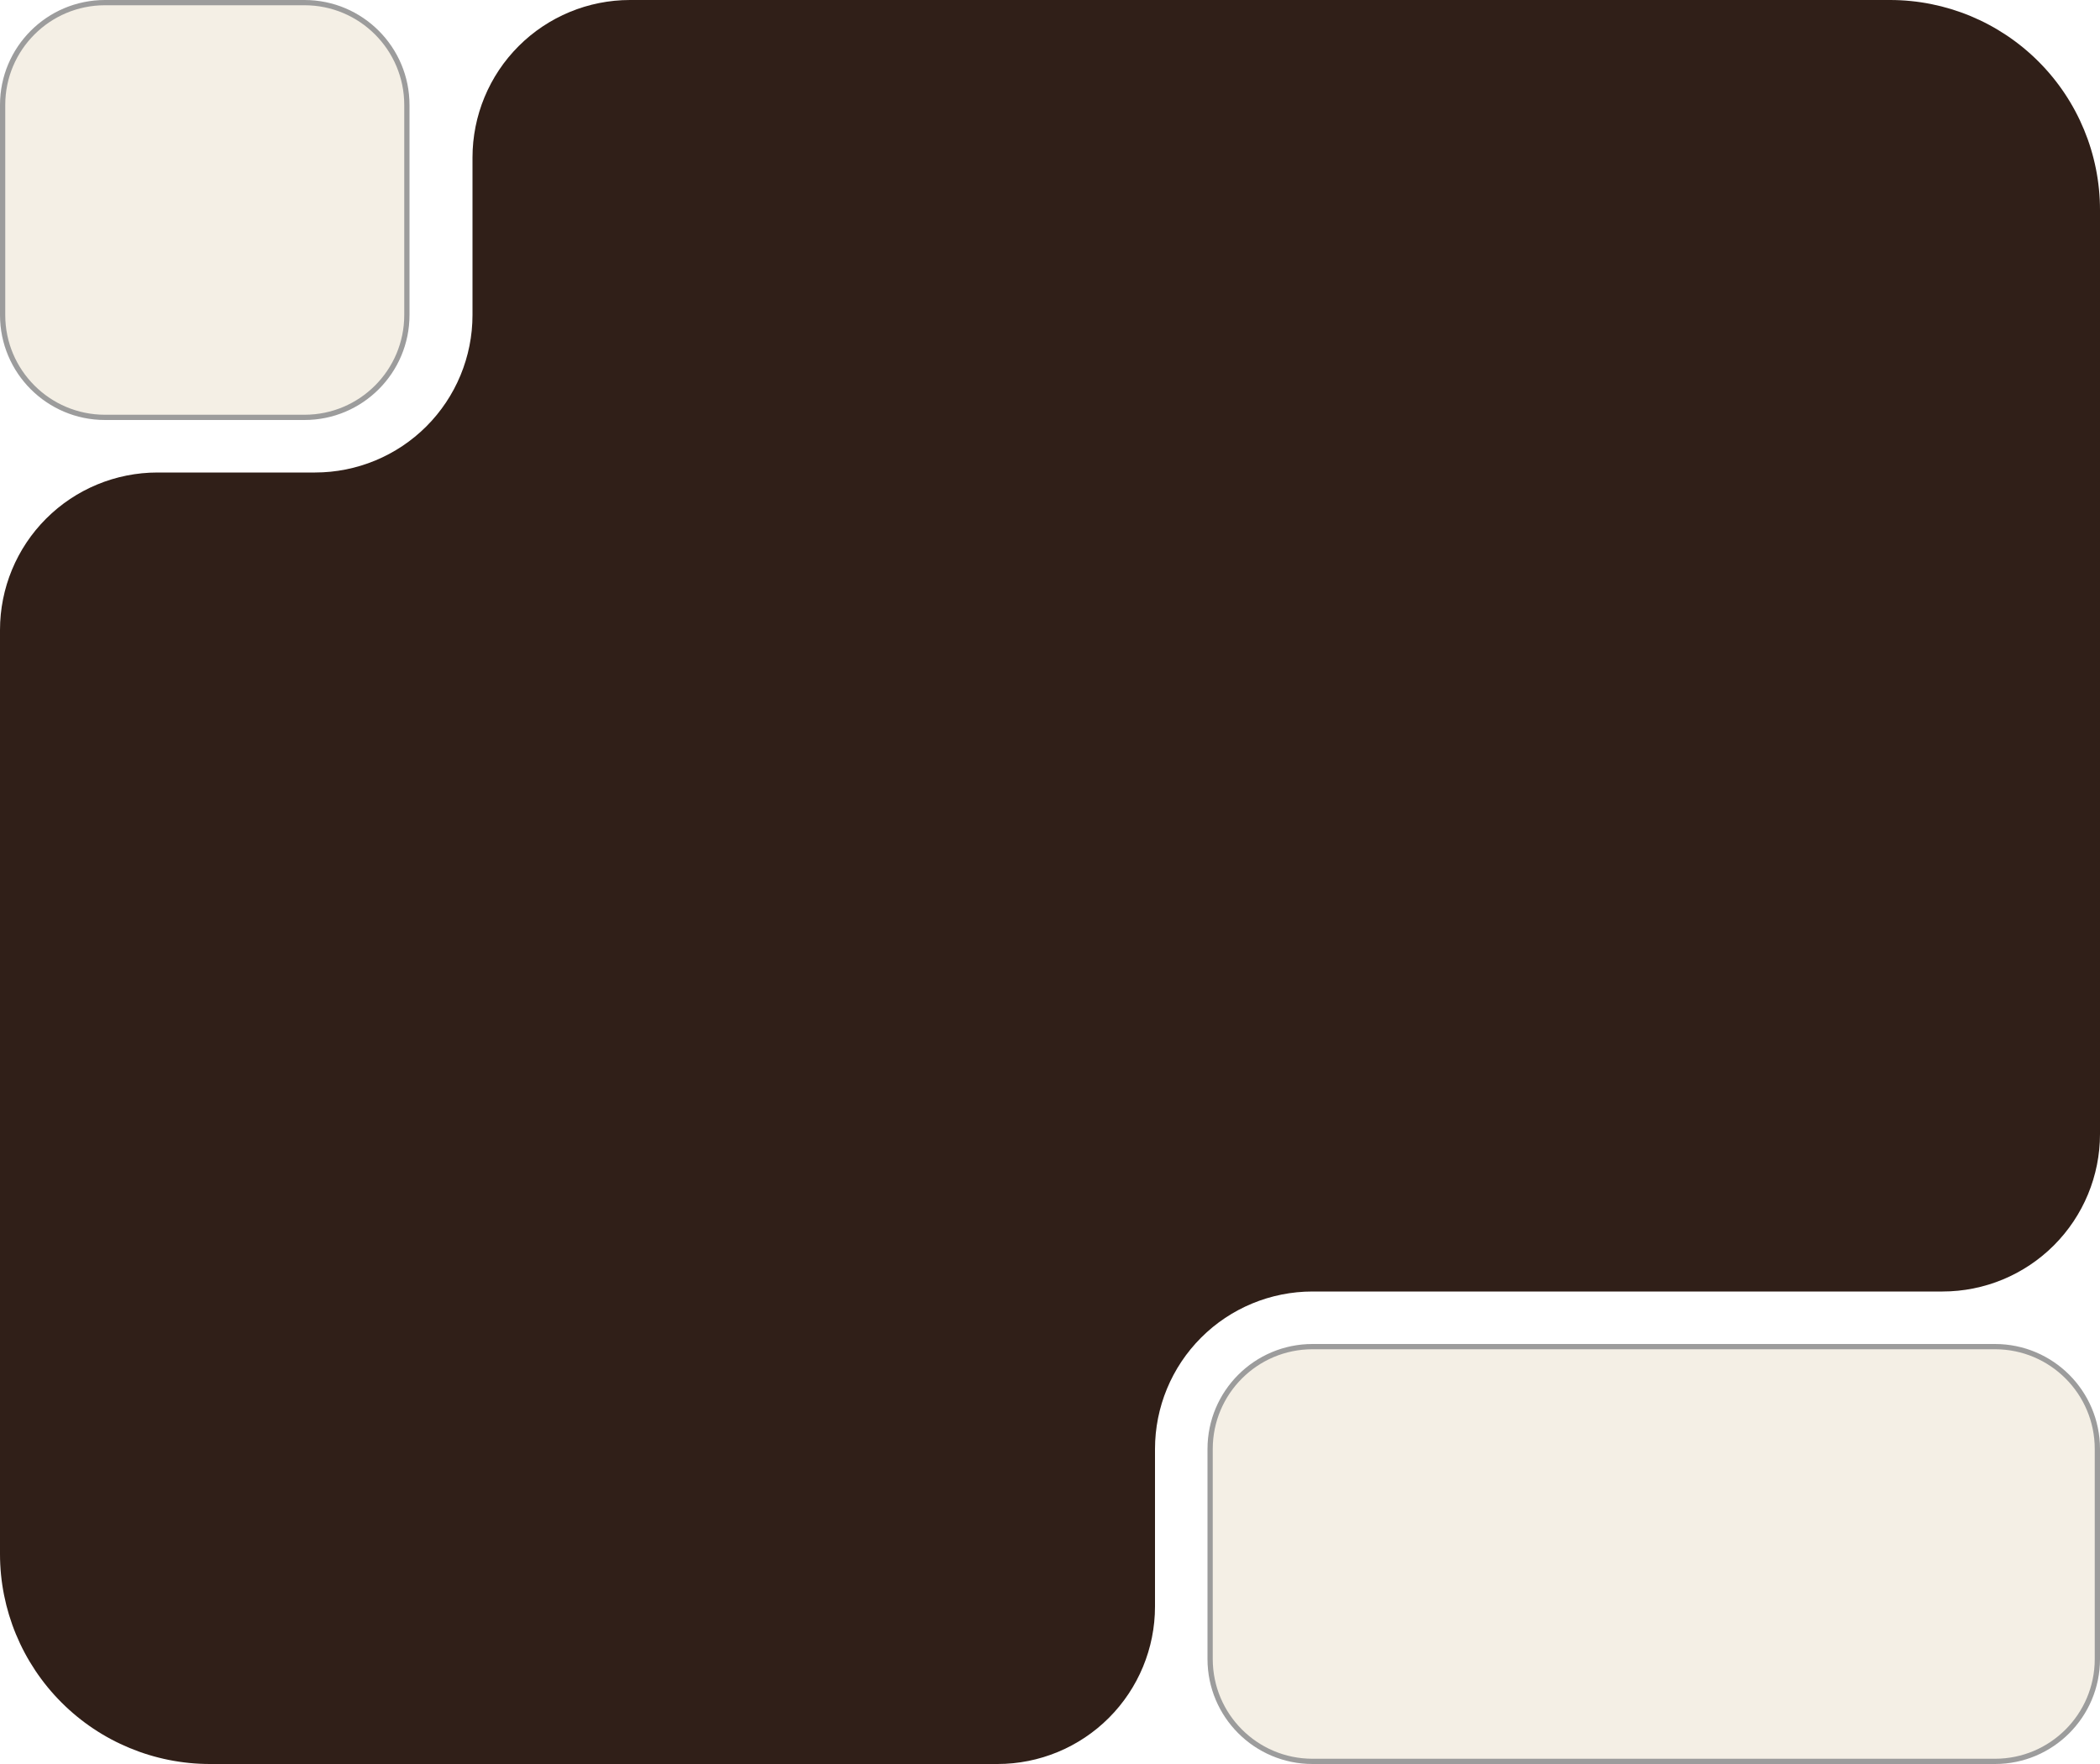
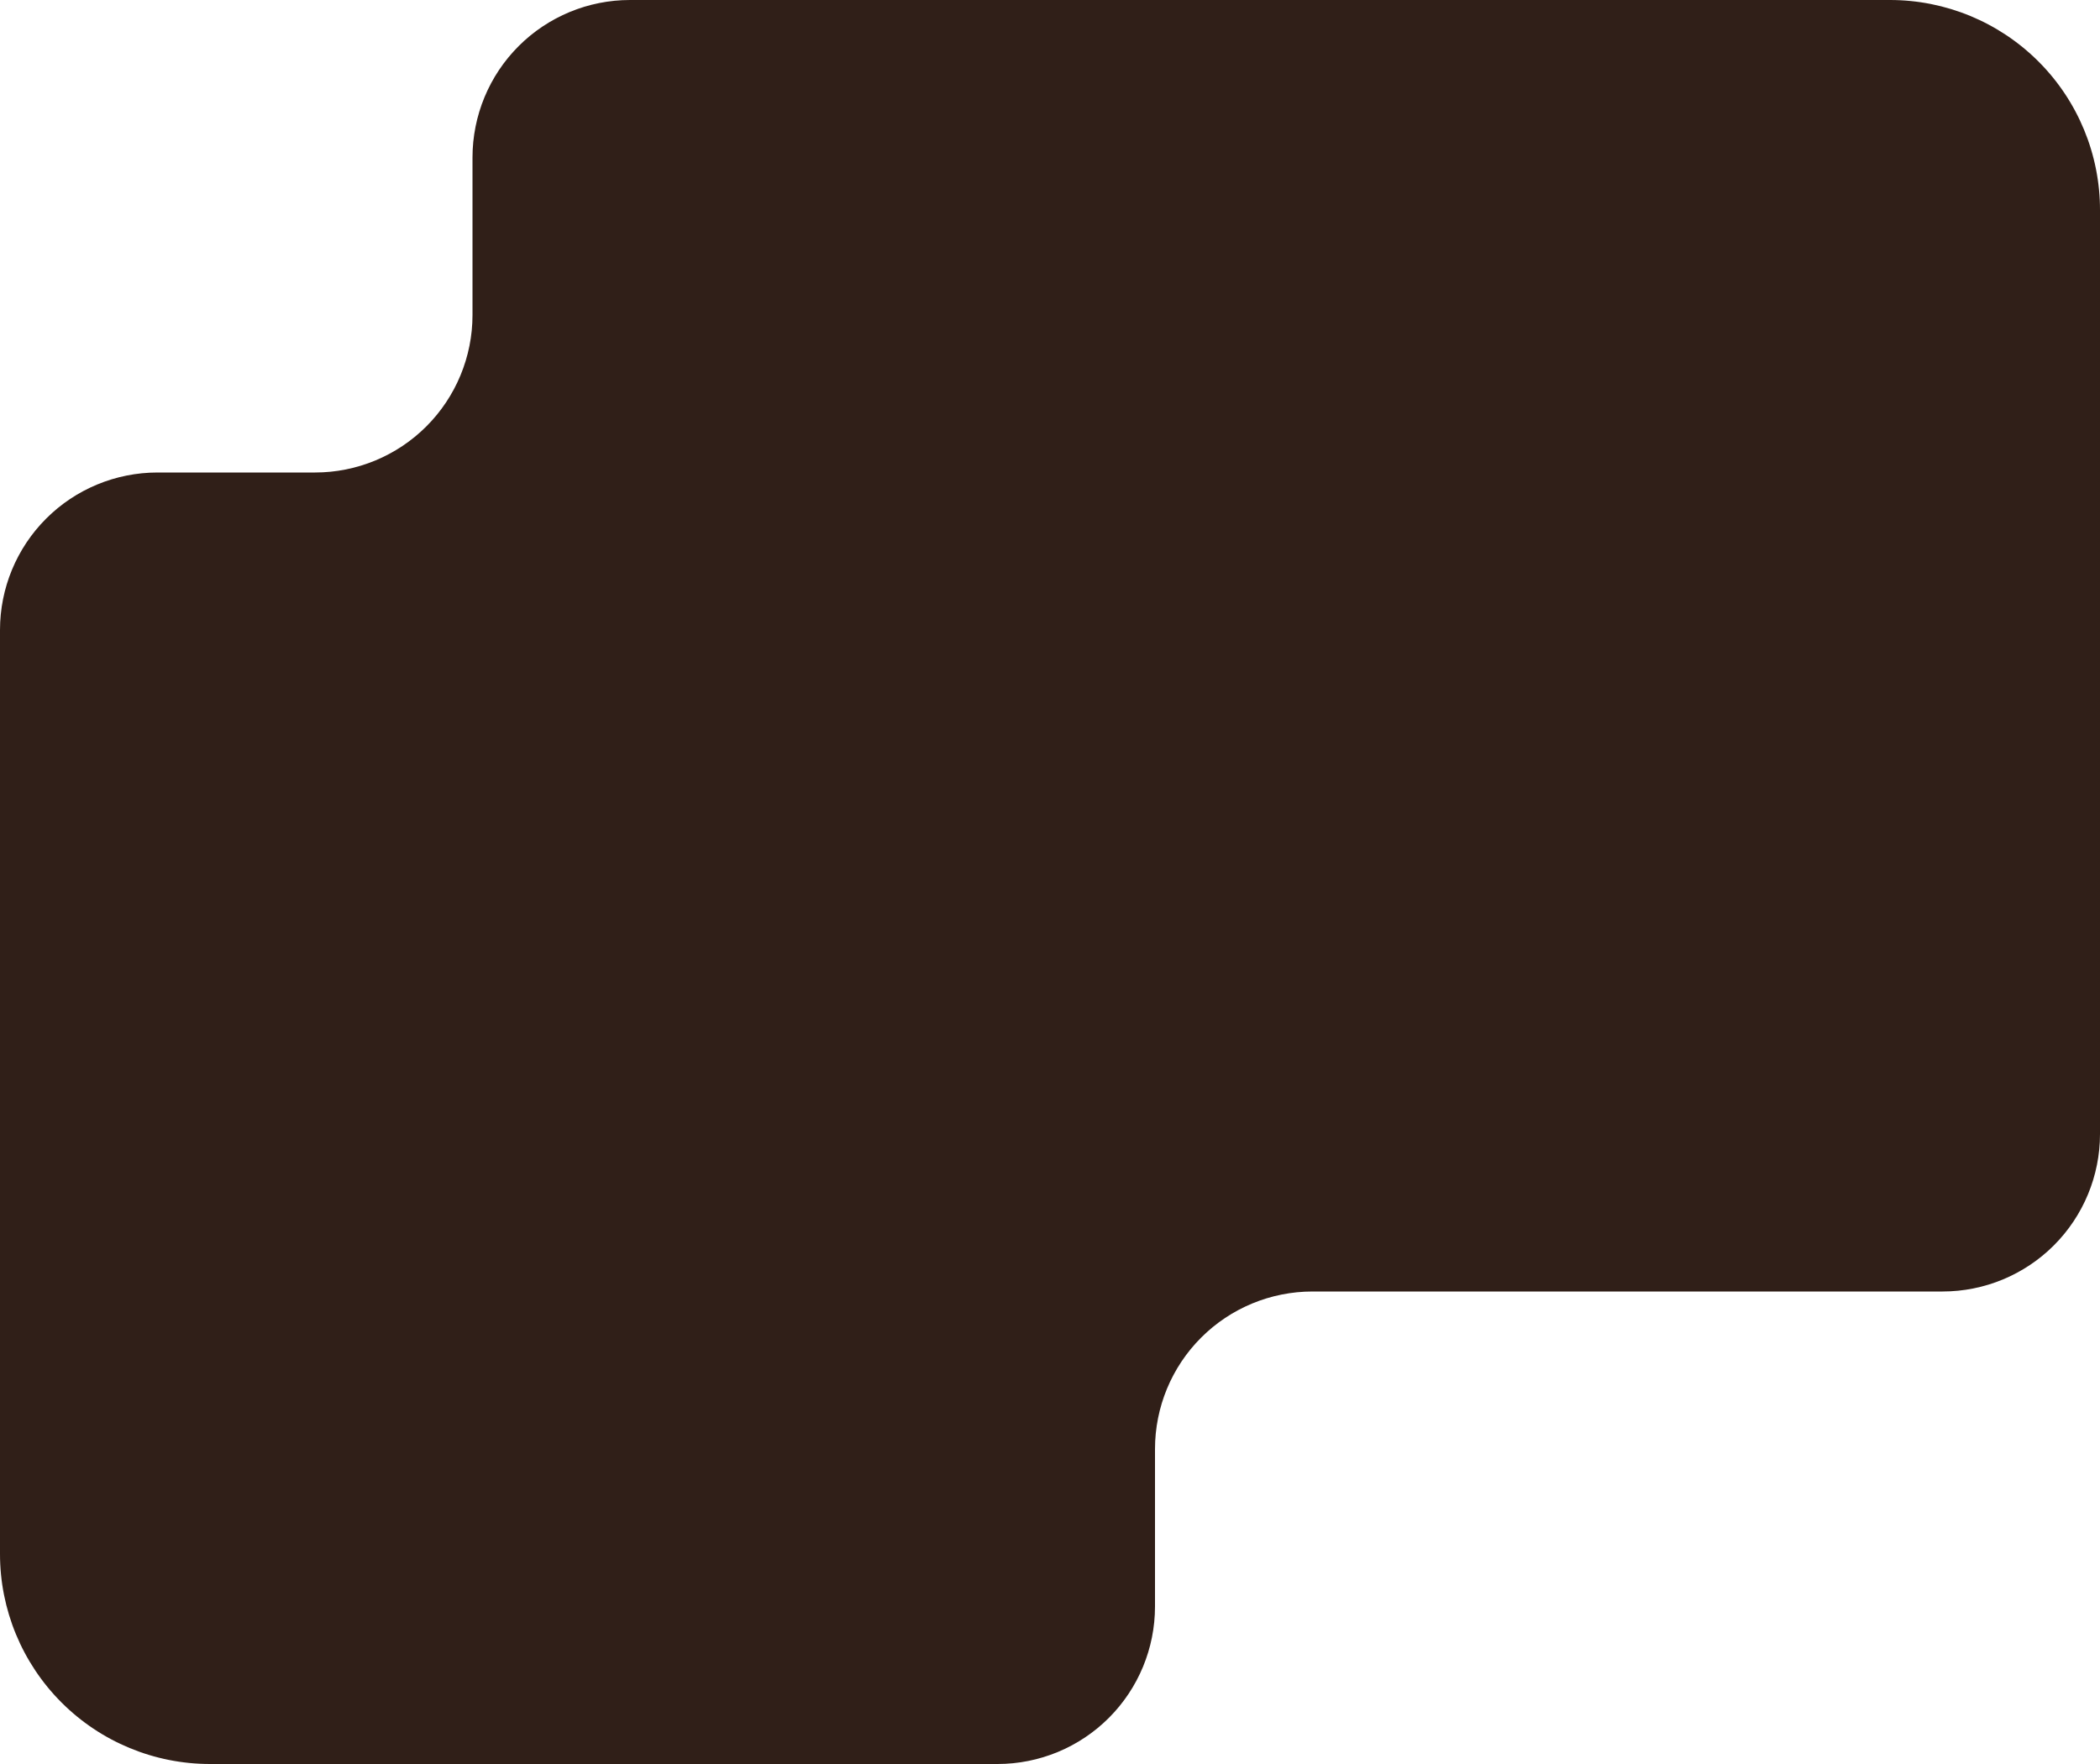
<svg xmlns="http://www.w3.org/2000/svg" width="200" height="168" viewBox="0 0 200 168" fill="none">
-   <mask id="mask0_1289_1709" style="mask-type:alpha" maskUnits="userSpaceOnUse" x="0" y="0" width="200" height="168">
+   <mask id="mask0_1301_213" style="mask-type:alpha" maskUnits="userSpaceOnUse" x="0" y="0" width="200" height="168">
    <path d="M20 0H180C185.304 0 190.391 2.107 194.142 5.858C197.893 9.609 200 14.696 200 20V108C200 111.978 198.42 115.794 195.607 118.607C192.794 121.42 188.978 123 185 123H125C121.022 123 117.206 124.58 114.393 127.393C111.58 130.206 110 134.022 110 138V153C110 156.978 108.42 160.794 105.607 163.607C102.794 166.42 98.978 168 95 168H20C14.696 168 9.609 165.893 5.858 162.142C2.107 158.391 0 153.304 0 148L0 60C0 56.022 1.58 52.206 4.393 49.393C7.206 46.58 11.022 45 15 45H30C33.978 45 37.794 43.42 40.607 40.607C43.42 37.794 45 33.978 45 30V15C45 11.022 46.58 7.206 49.393 4.393C52.206 1.58 56.022 0 60 0" fill="#513D34" />
  </mask>
-   <g mask="url(#mask0_1289_1709)">
+   <g mask="url(#mask0_1301_213)">
    <rect y="-16" width="200" height="200" fill="#301F18" />
  </g>
-   <rect x="115.25" y="128.25" width="84.5" height="39.5" rx="9.75" fill="#F4EFE5" stroke="#9C9C9C" stroke-width="0.5" />
-   <rect x="0.25" y="0.25" width="38.5" height="39.5" rx="9.75" fill="#F4EFE5" stroke="#9C9C9C" stroke-width="0.5" />
</svg>
